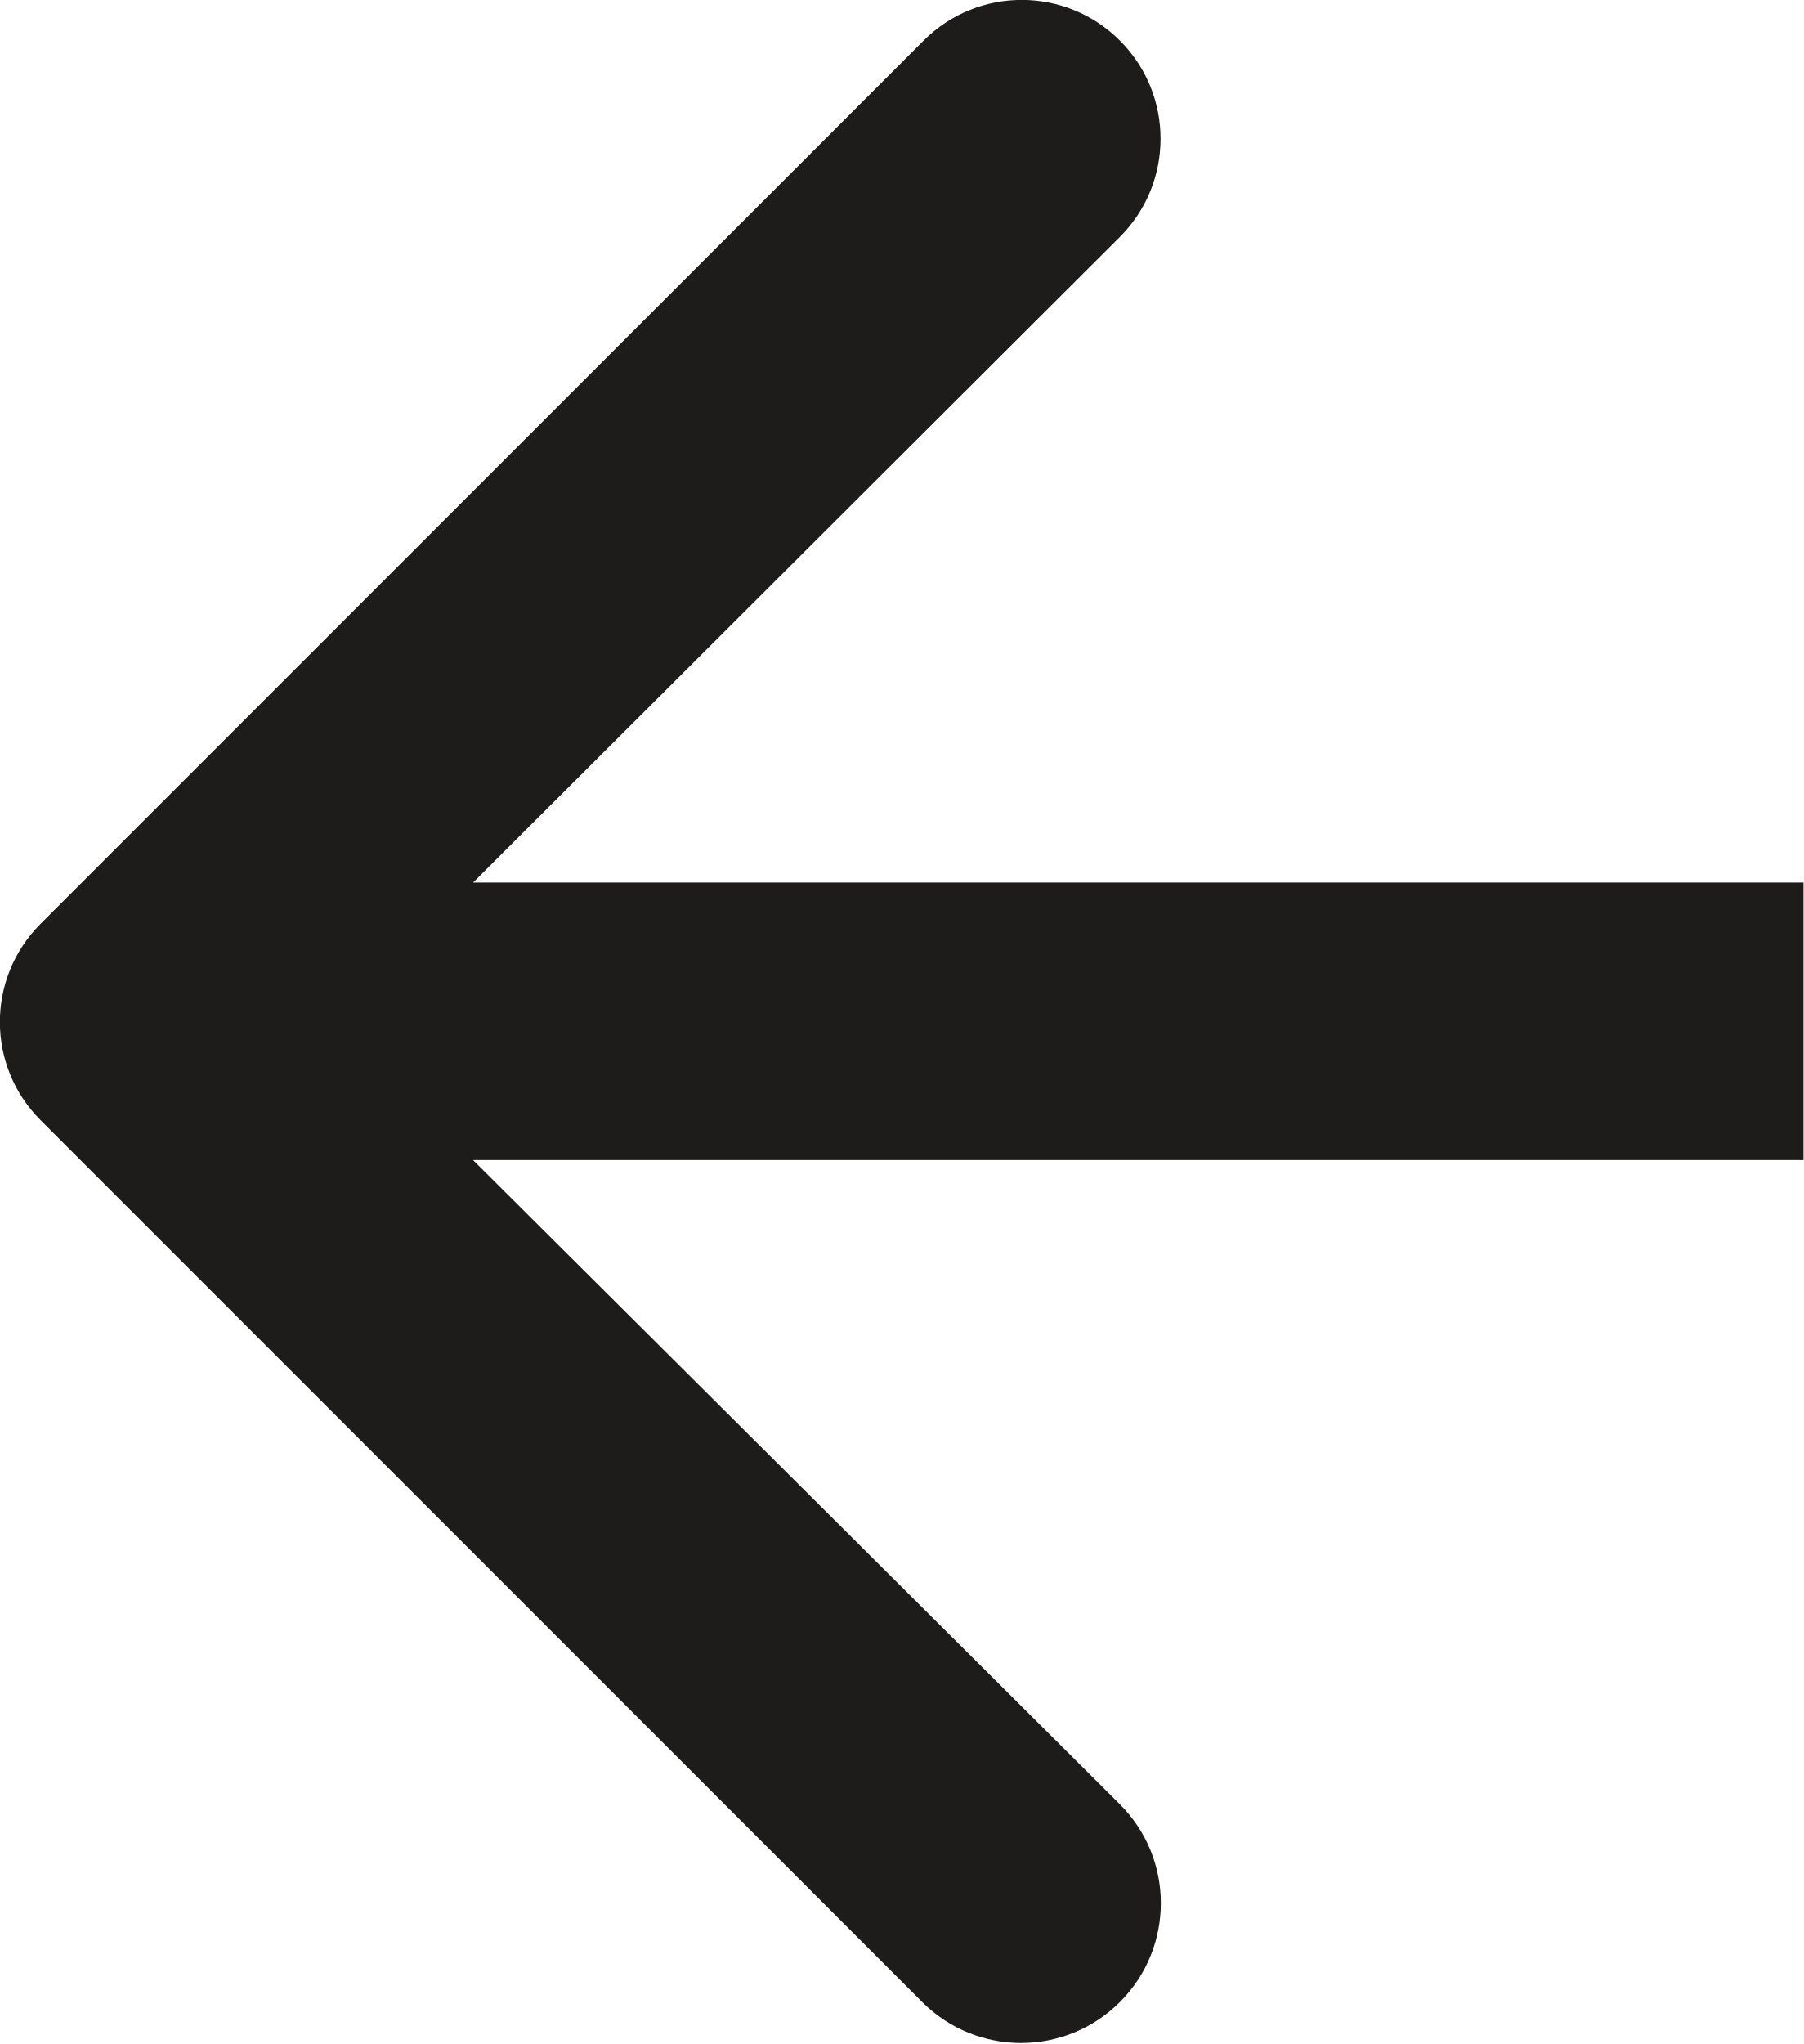
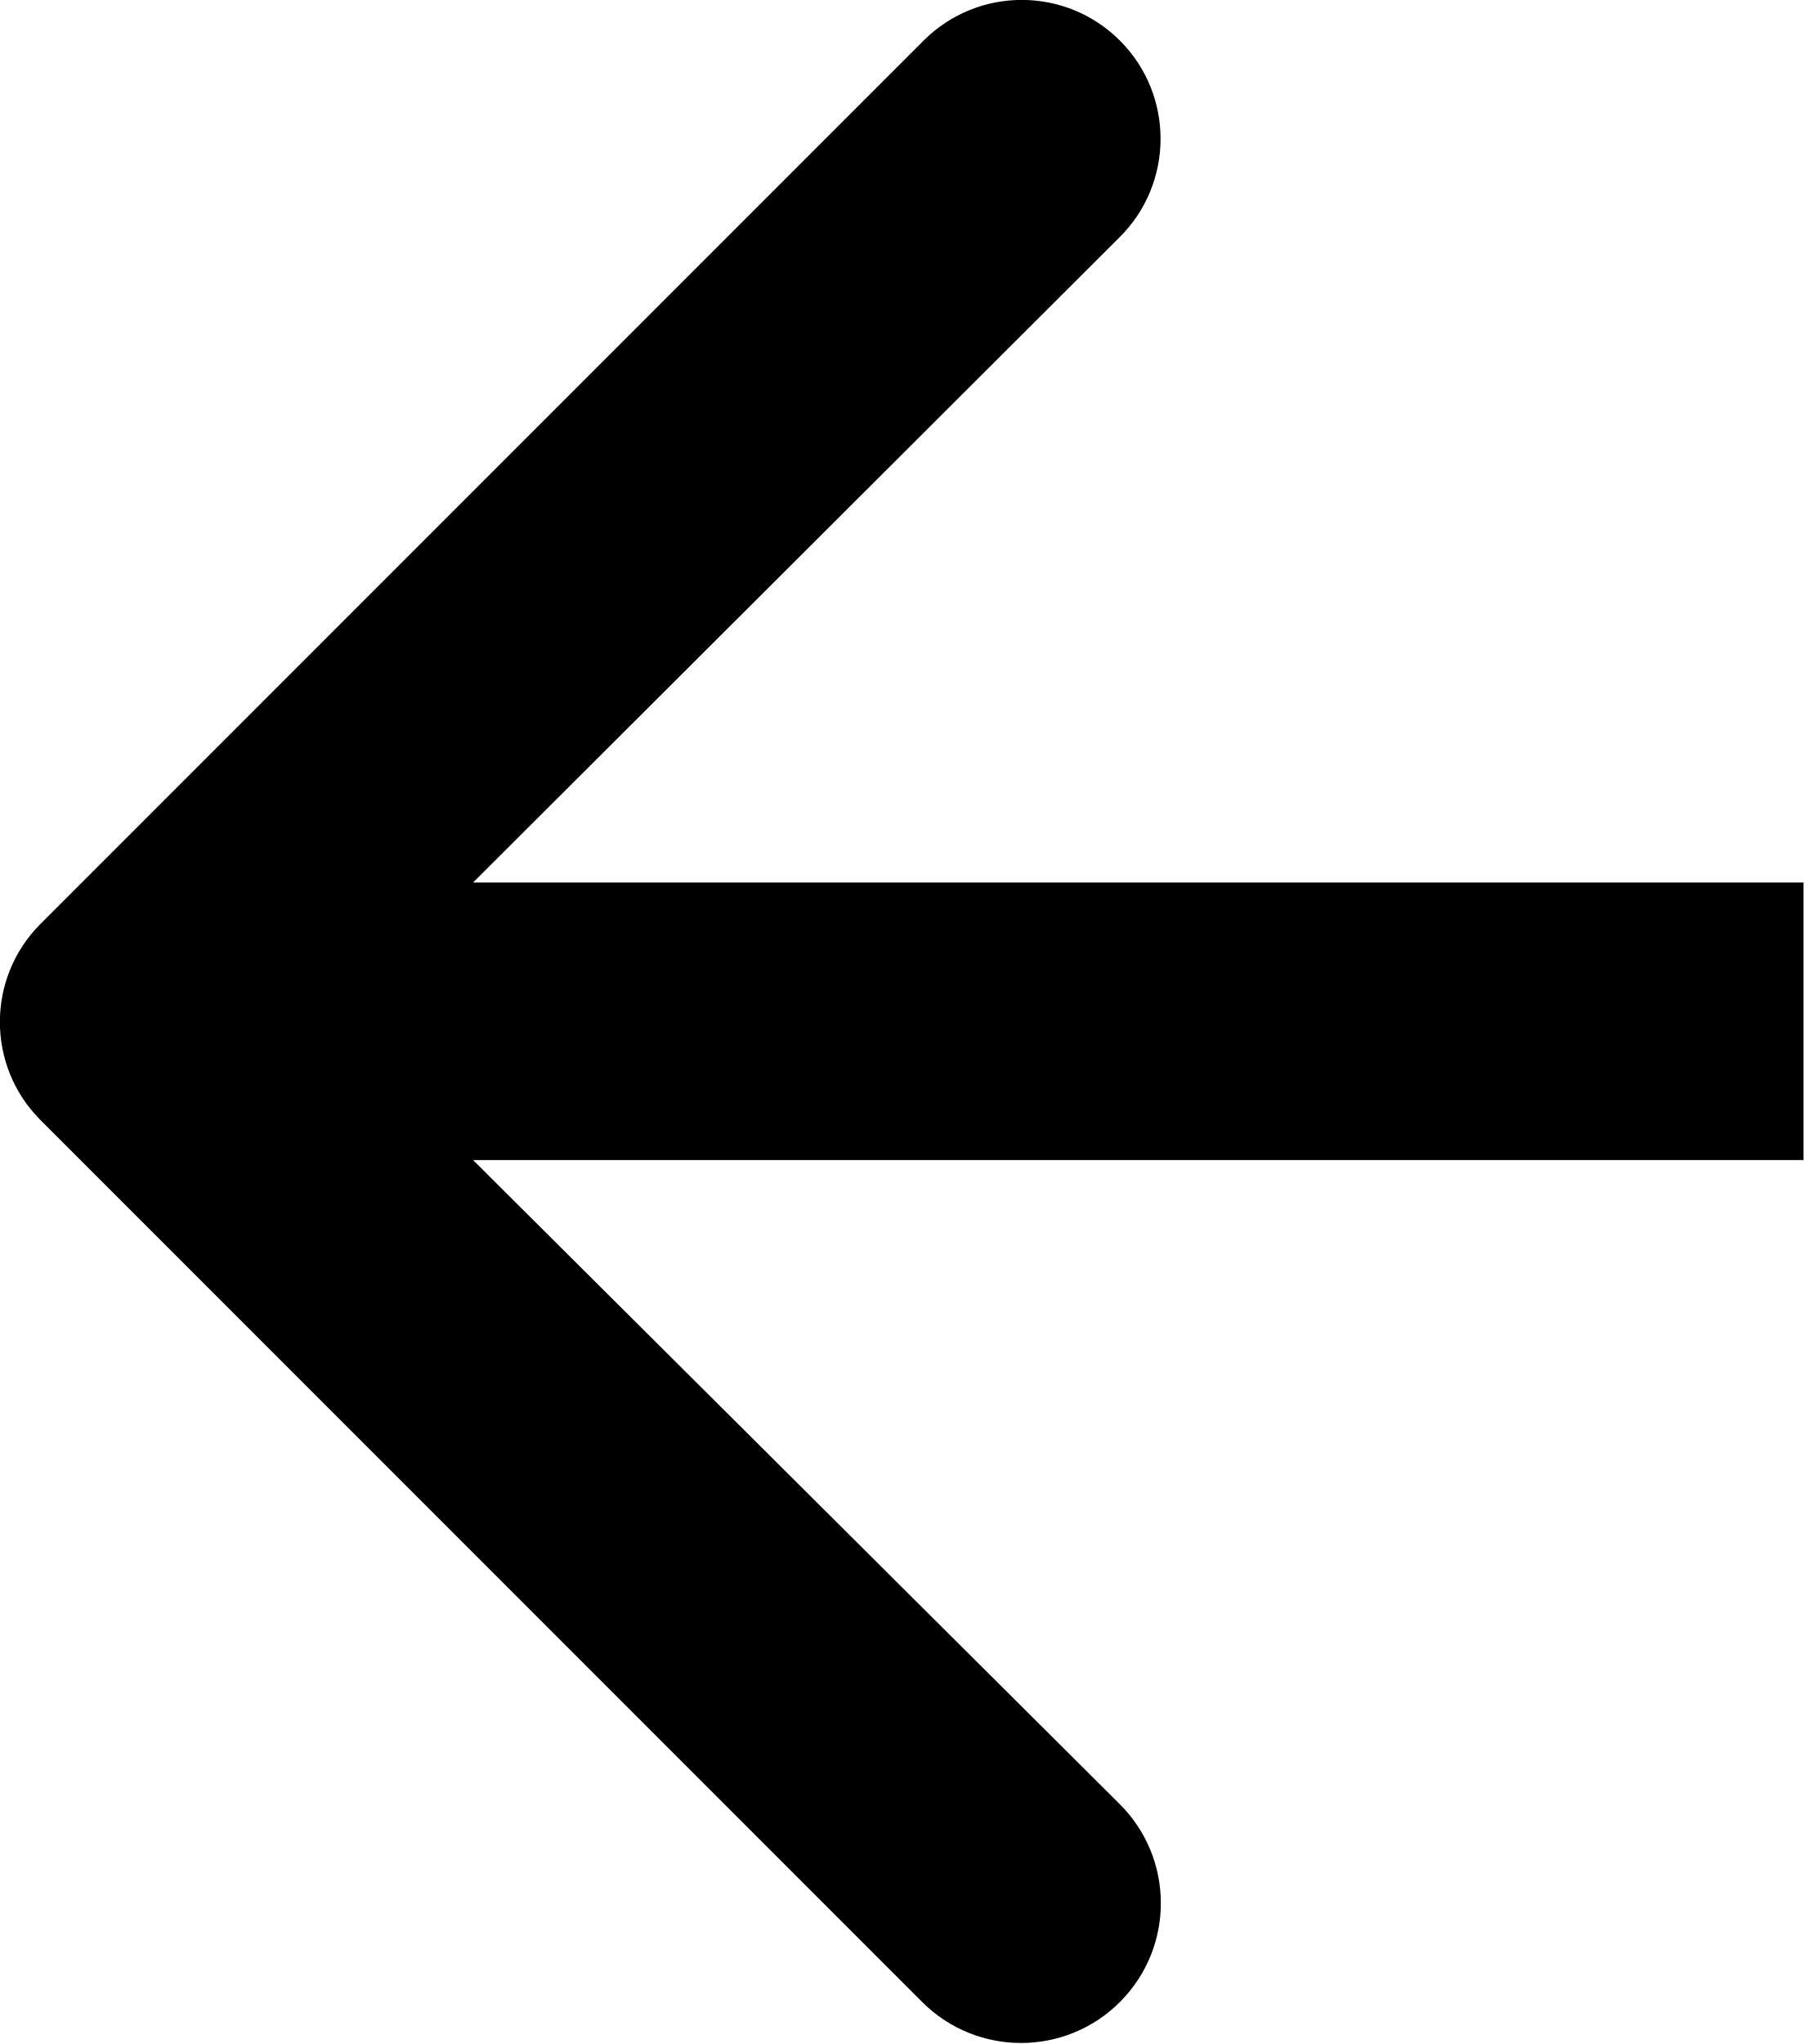
<svg xmlns="http://www.w3.org/2000/svg" width="13" height="14.73" viewBox="0 0 13 14.73">
-   <path fill="#1d1c1b" d="M13 6.36H3.41l4.66-4.65A1 1 0 1 0 6.66.29L.29 6.66a1 1 0 0 0 0 1.41l6.36 6.36A1 1 0 0 0 8.07 13L3.41 8.36H13z" />
+   <path d="M13 6.36H3.41l4.66-4.65A1 1 0 1 0 6.66.29L.29 6.66a1 1 0 0 0 0 1.41l6.36 6.36A1 1 0 0 0 8.07 13L3.41 8.36H13z" />
</svg>
